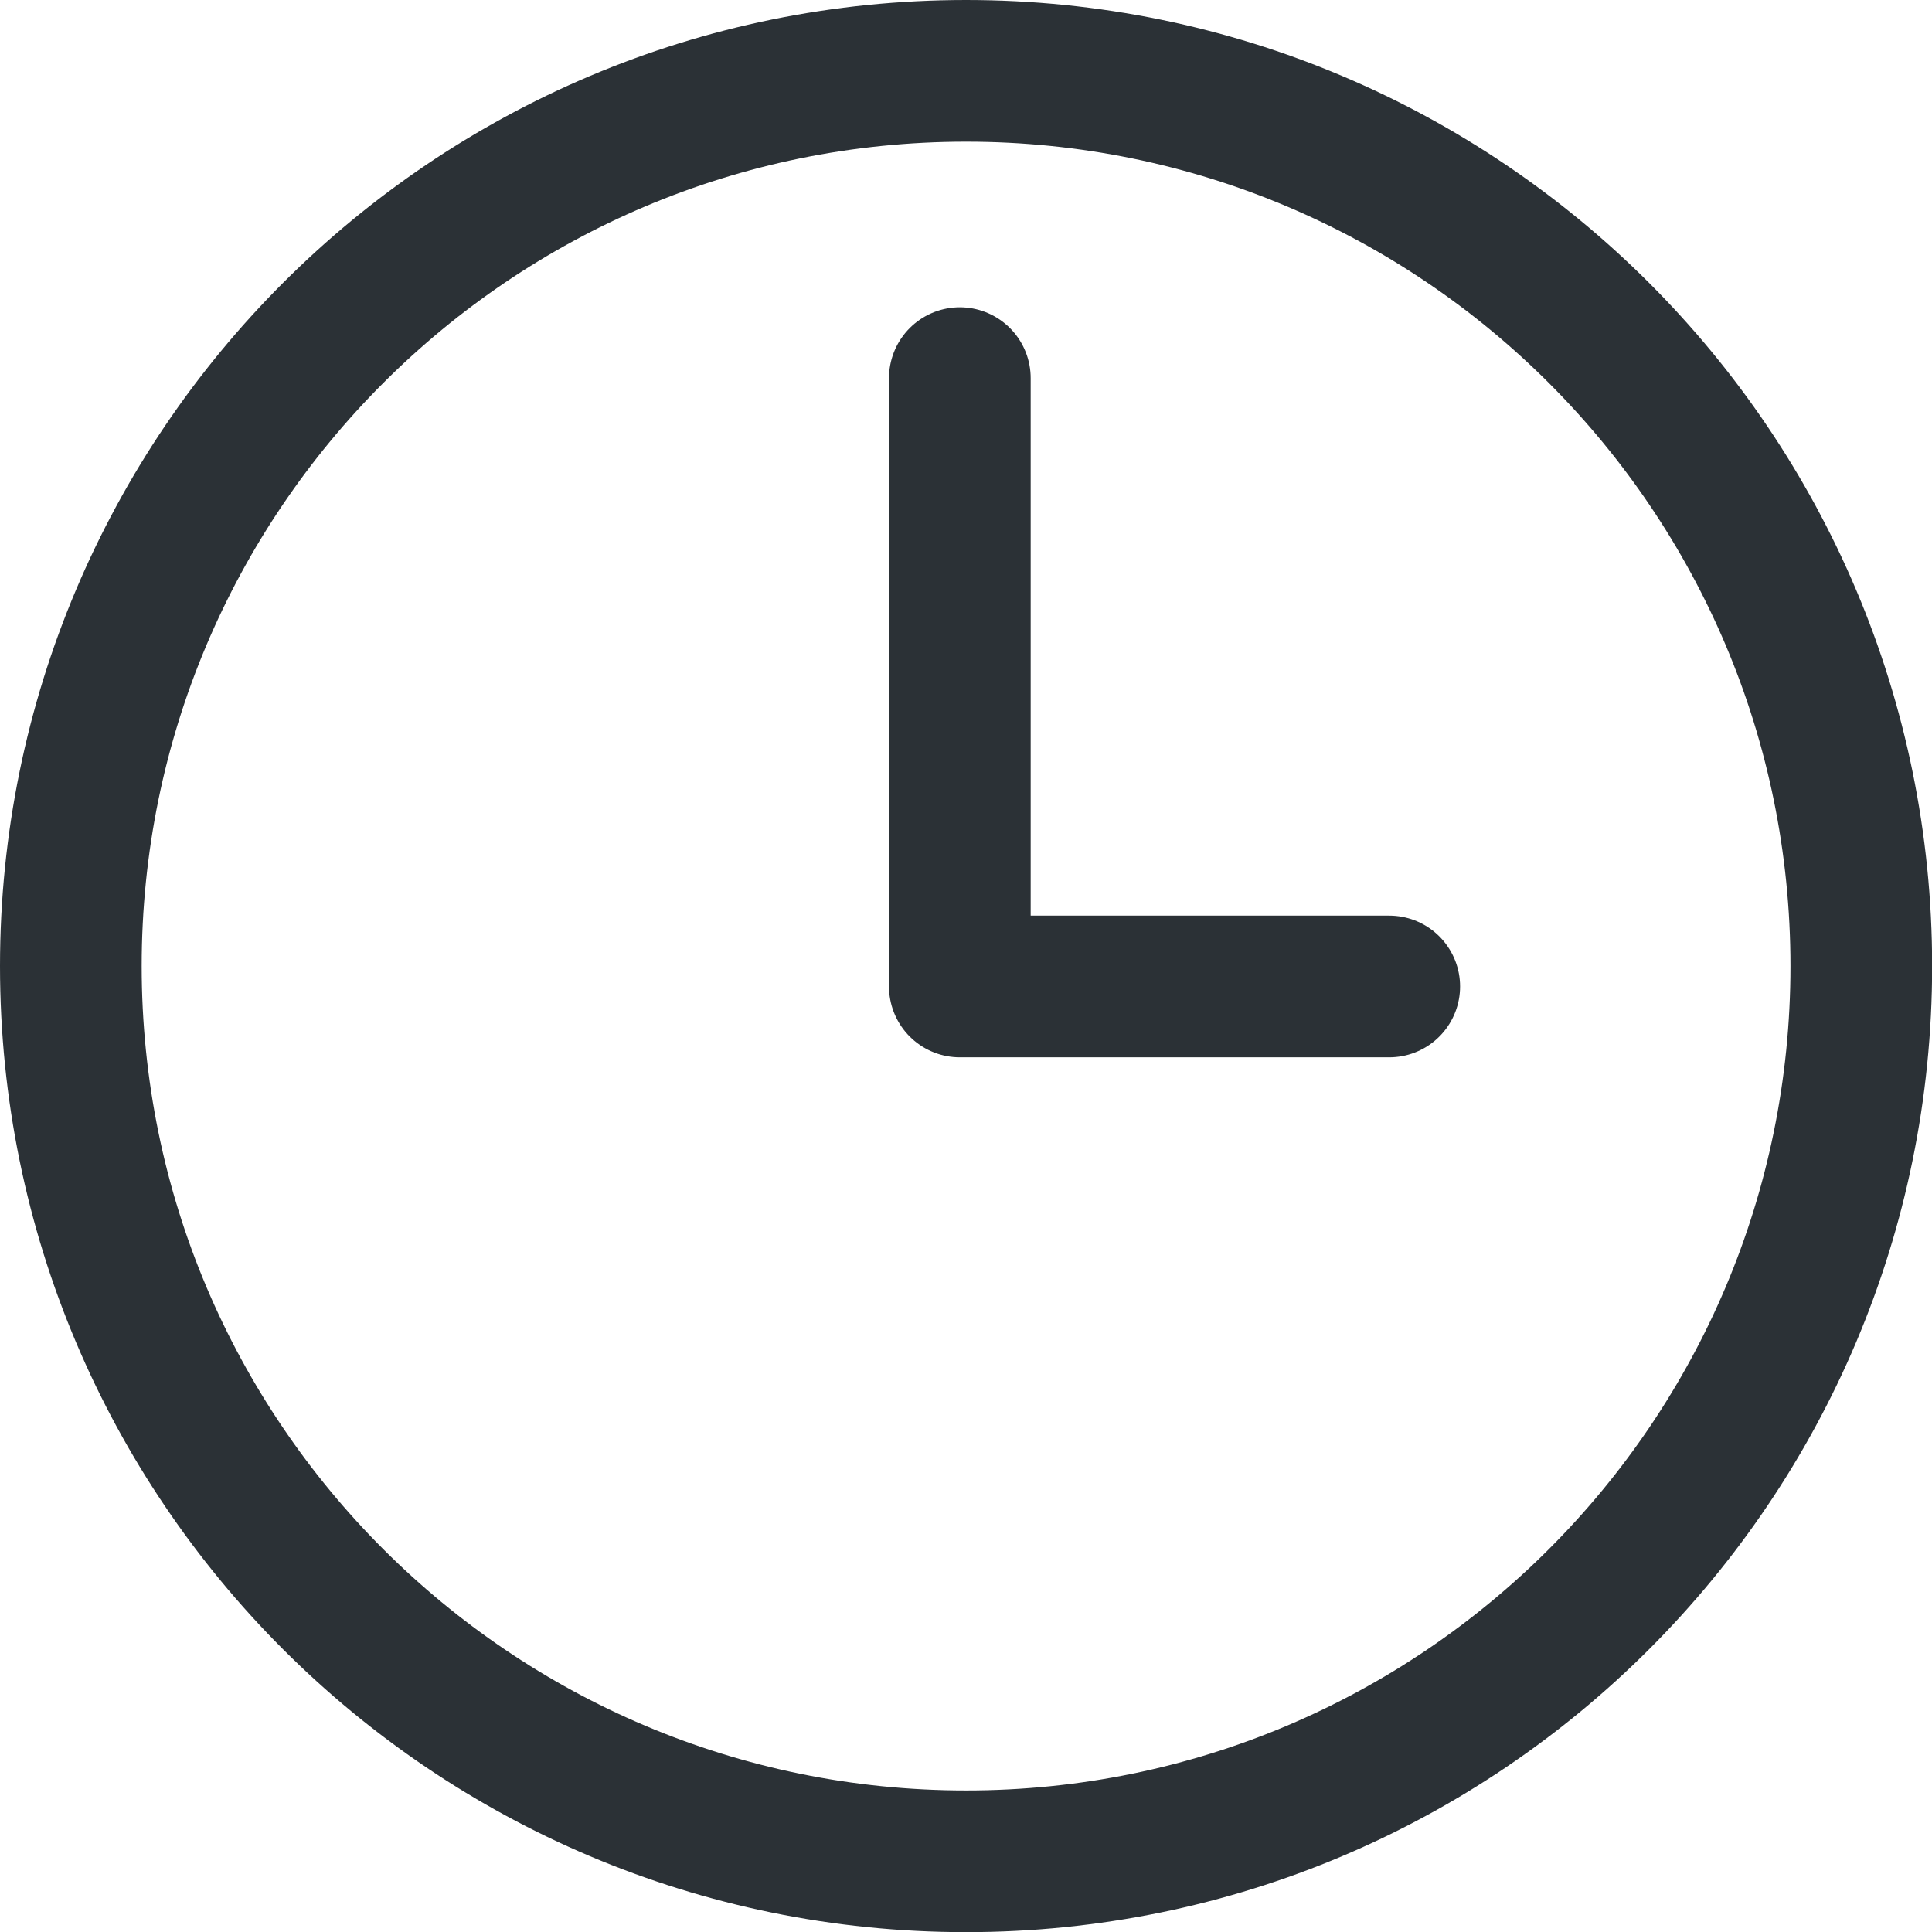
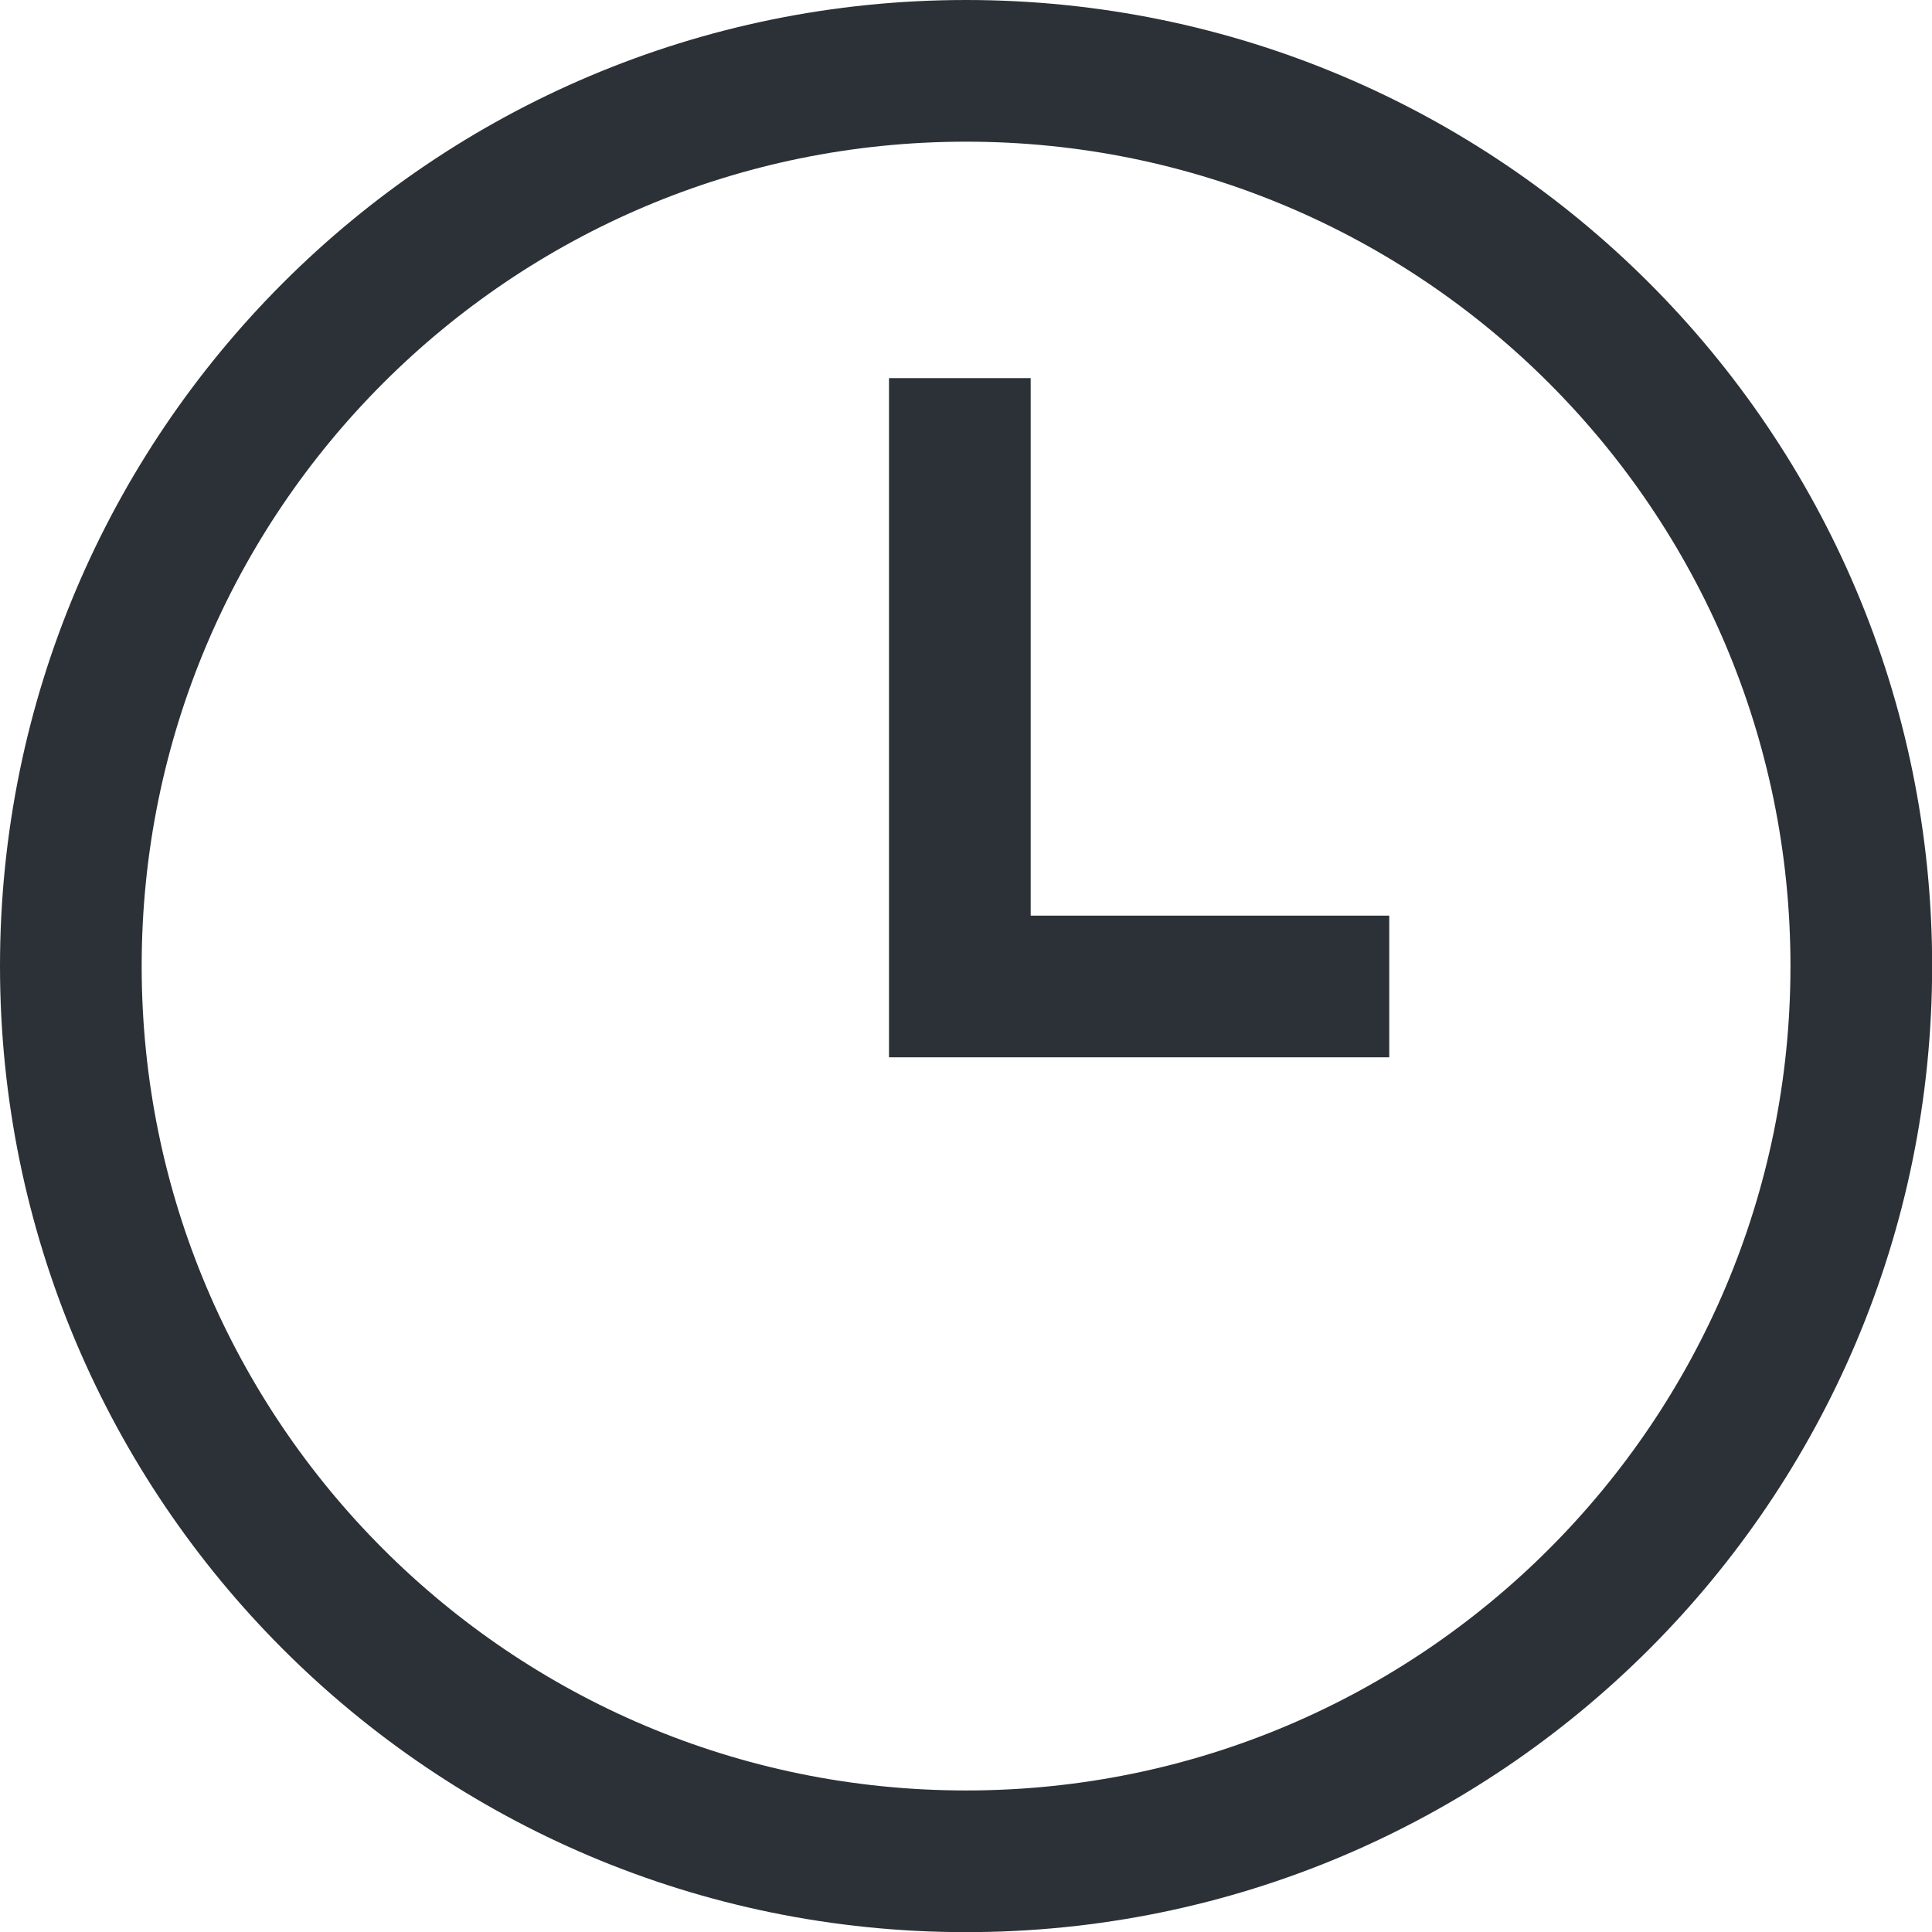
<svg xmlns="http://www.w3.org/2000/svg" width="13.637" height="13.637" viewBox="0 0 13.637 13.637">
  <g id="ic-contact-time" transform="translate(0.5 0.5)">
-     <circle id="Elipse_26" data-name="Elipse 26" cx="6.319" cy="6.319" r="6.319" fill="none" stroke="#2b3136" stroke-linecap="round" stroke-linejoin="round" stroke-width="1" />
-     <path id="Caminho_90" data-name="Caminho 90" d="M11.93,5.36V9.654h3.031" transform="translate(-5.655 -3.191)" fill="none" stroke="#2b3136" stroke-linecap="round" stroke-linejoin="round" stroke-width="1" />
+     <circle id="Elipse_26" data-name="Elipse 26" cx="6.319" cy="6.319" r="6.319" fill="none" stroke="#2b3136" strokeLinecap="round" strokeLinejoin="round" strokeWidth="1" />
+     <path id="Caminho_90" data-name="Caminho 90" d="M11.93,5.36V9.654h3.031" transform="translate(-5.655 -3.191)" fill="none" stroke="#2b3136" strokeLinecap="round" strokeLinejoin="round" strokeWidth="1" />
  </g>
</svg>
